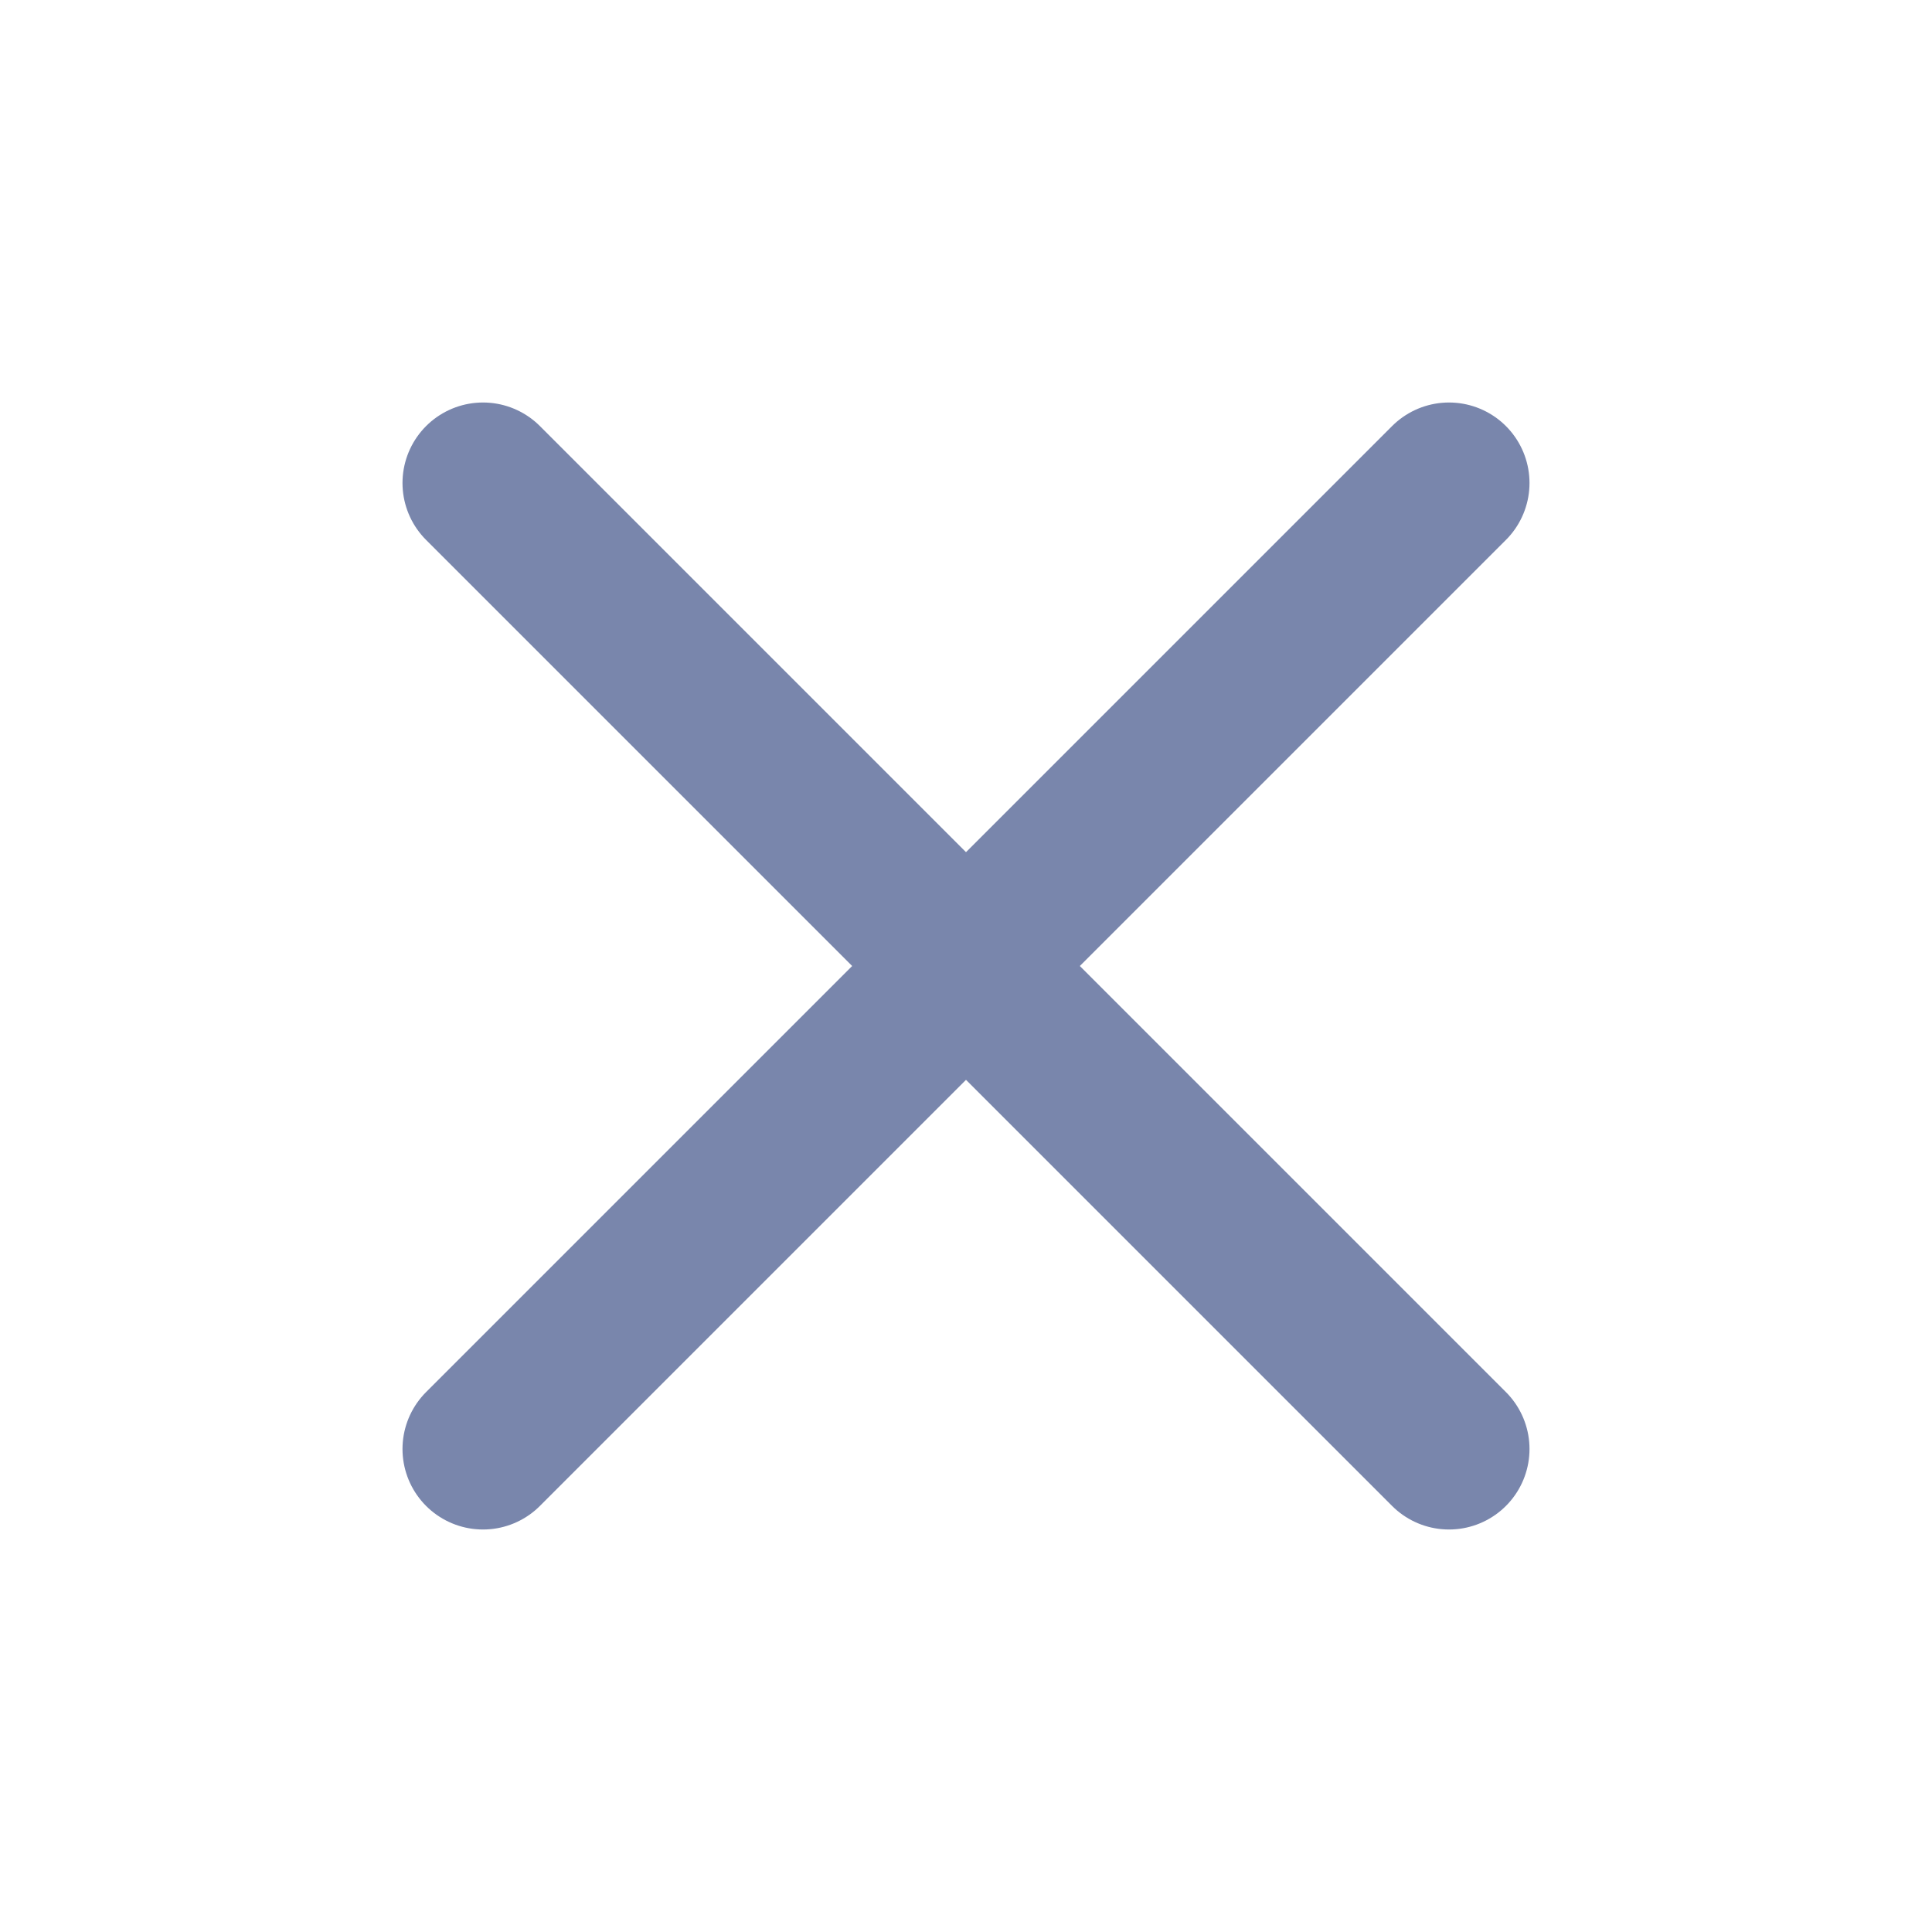
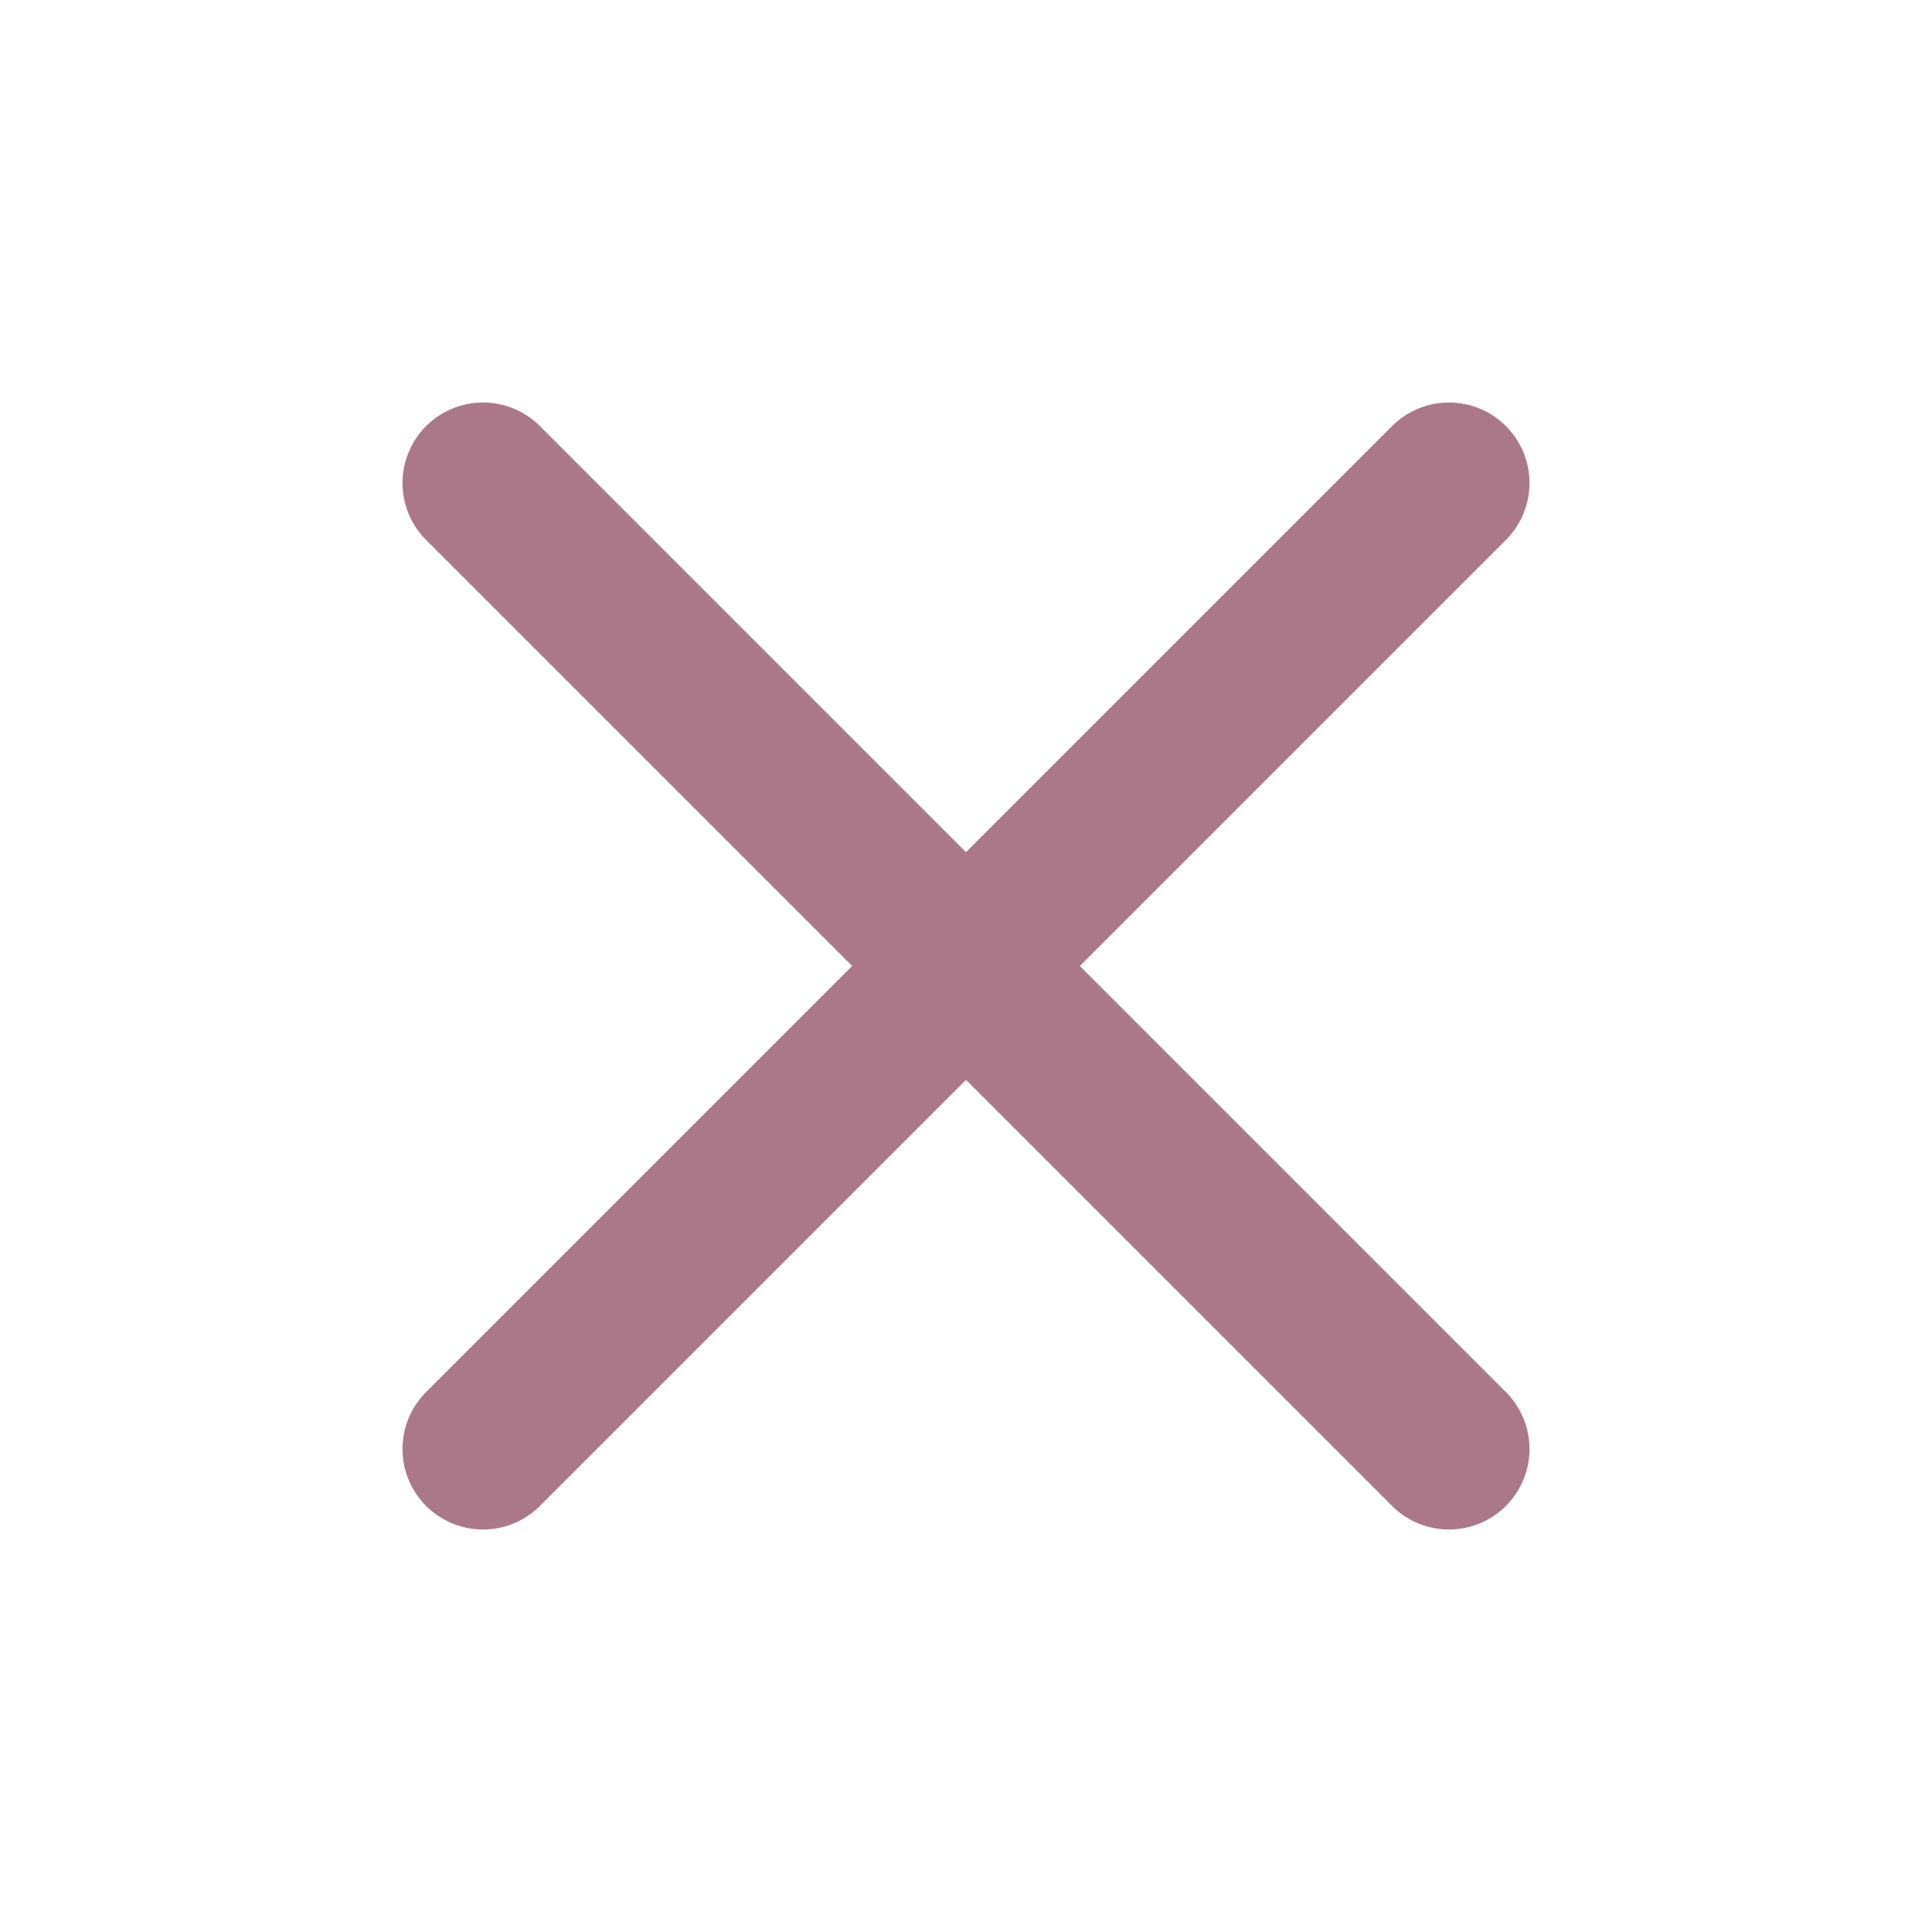
<svg xmlns="http://www.w3.org/2000/svg" width="24" height="24" viewBox="0 0 24 24" fill="none">
-   <path d="M18 6L6 18M6 6L18 18" stroke="#7986AC" stroke-width="2" stroke-linecap="round" stroke-linejoin="round" />
+   <path d="M18 6L6 18M6 6L18 18" stroke="#ab788a" stroke-width="2" stroke-linecap="round" stroke-linejoin="round" />
</svg>
